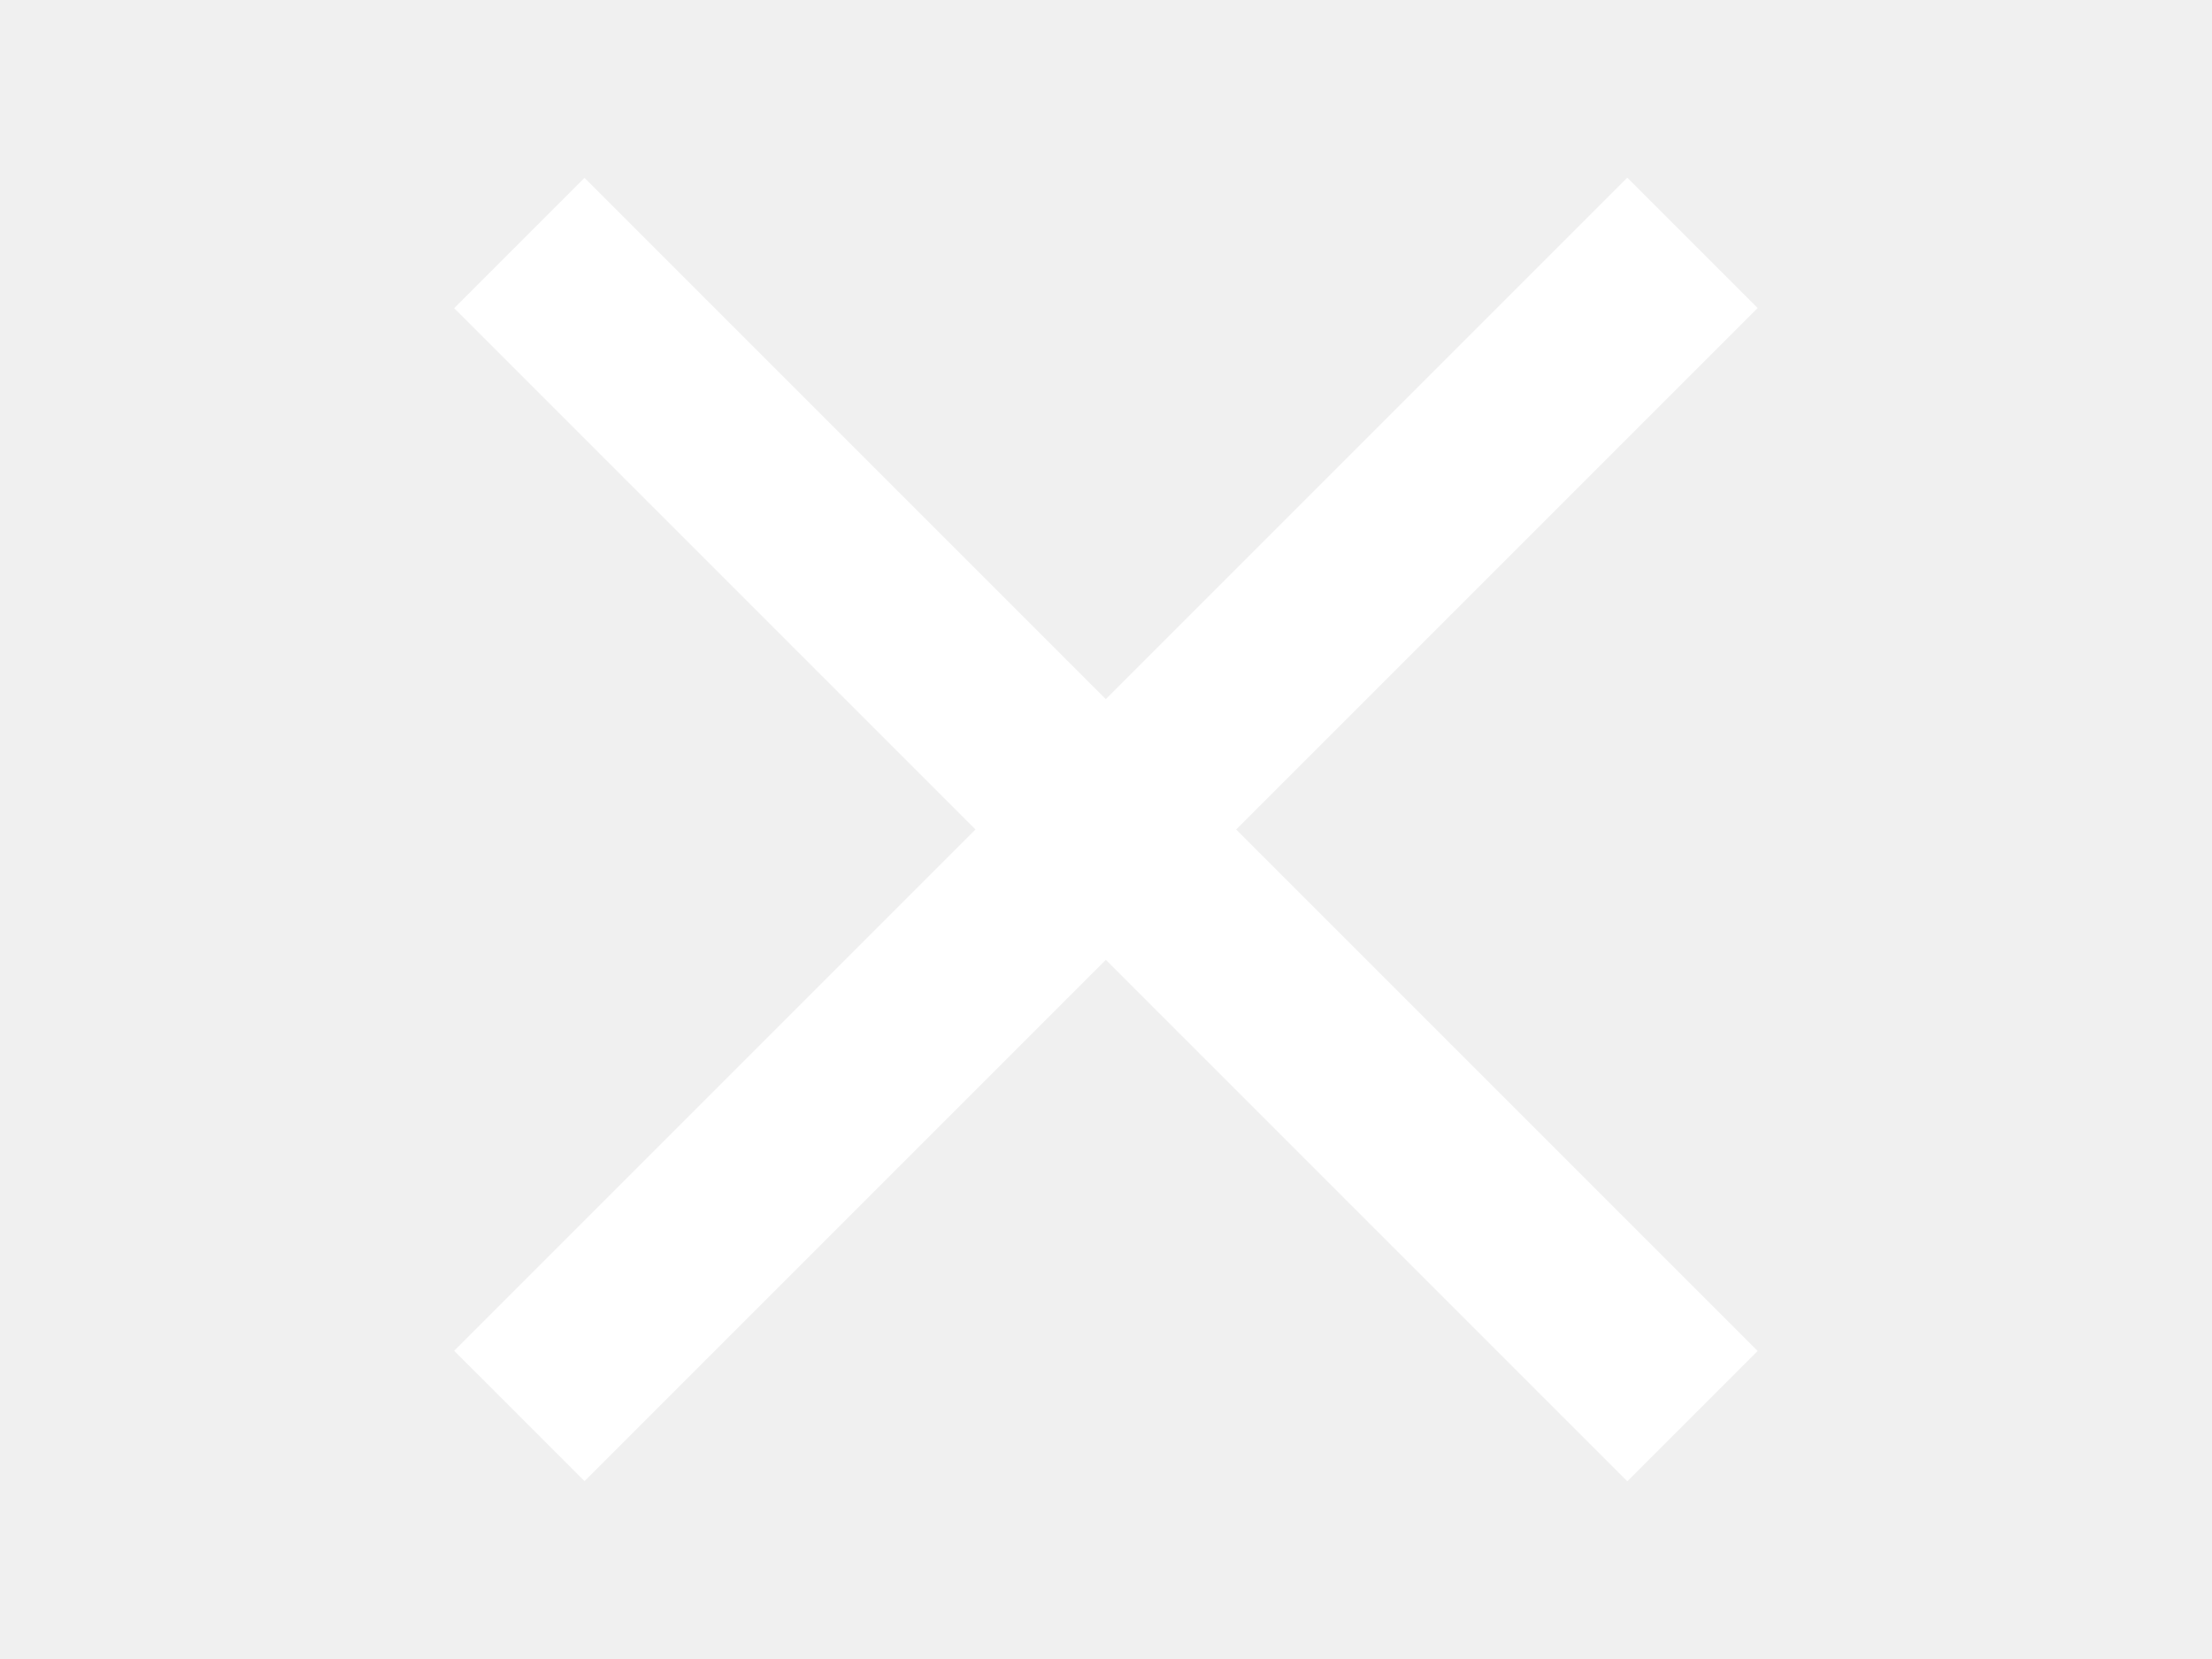
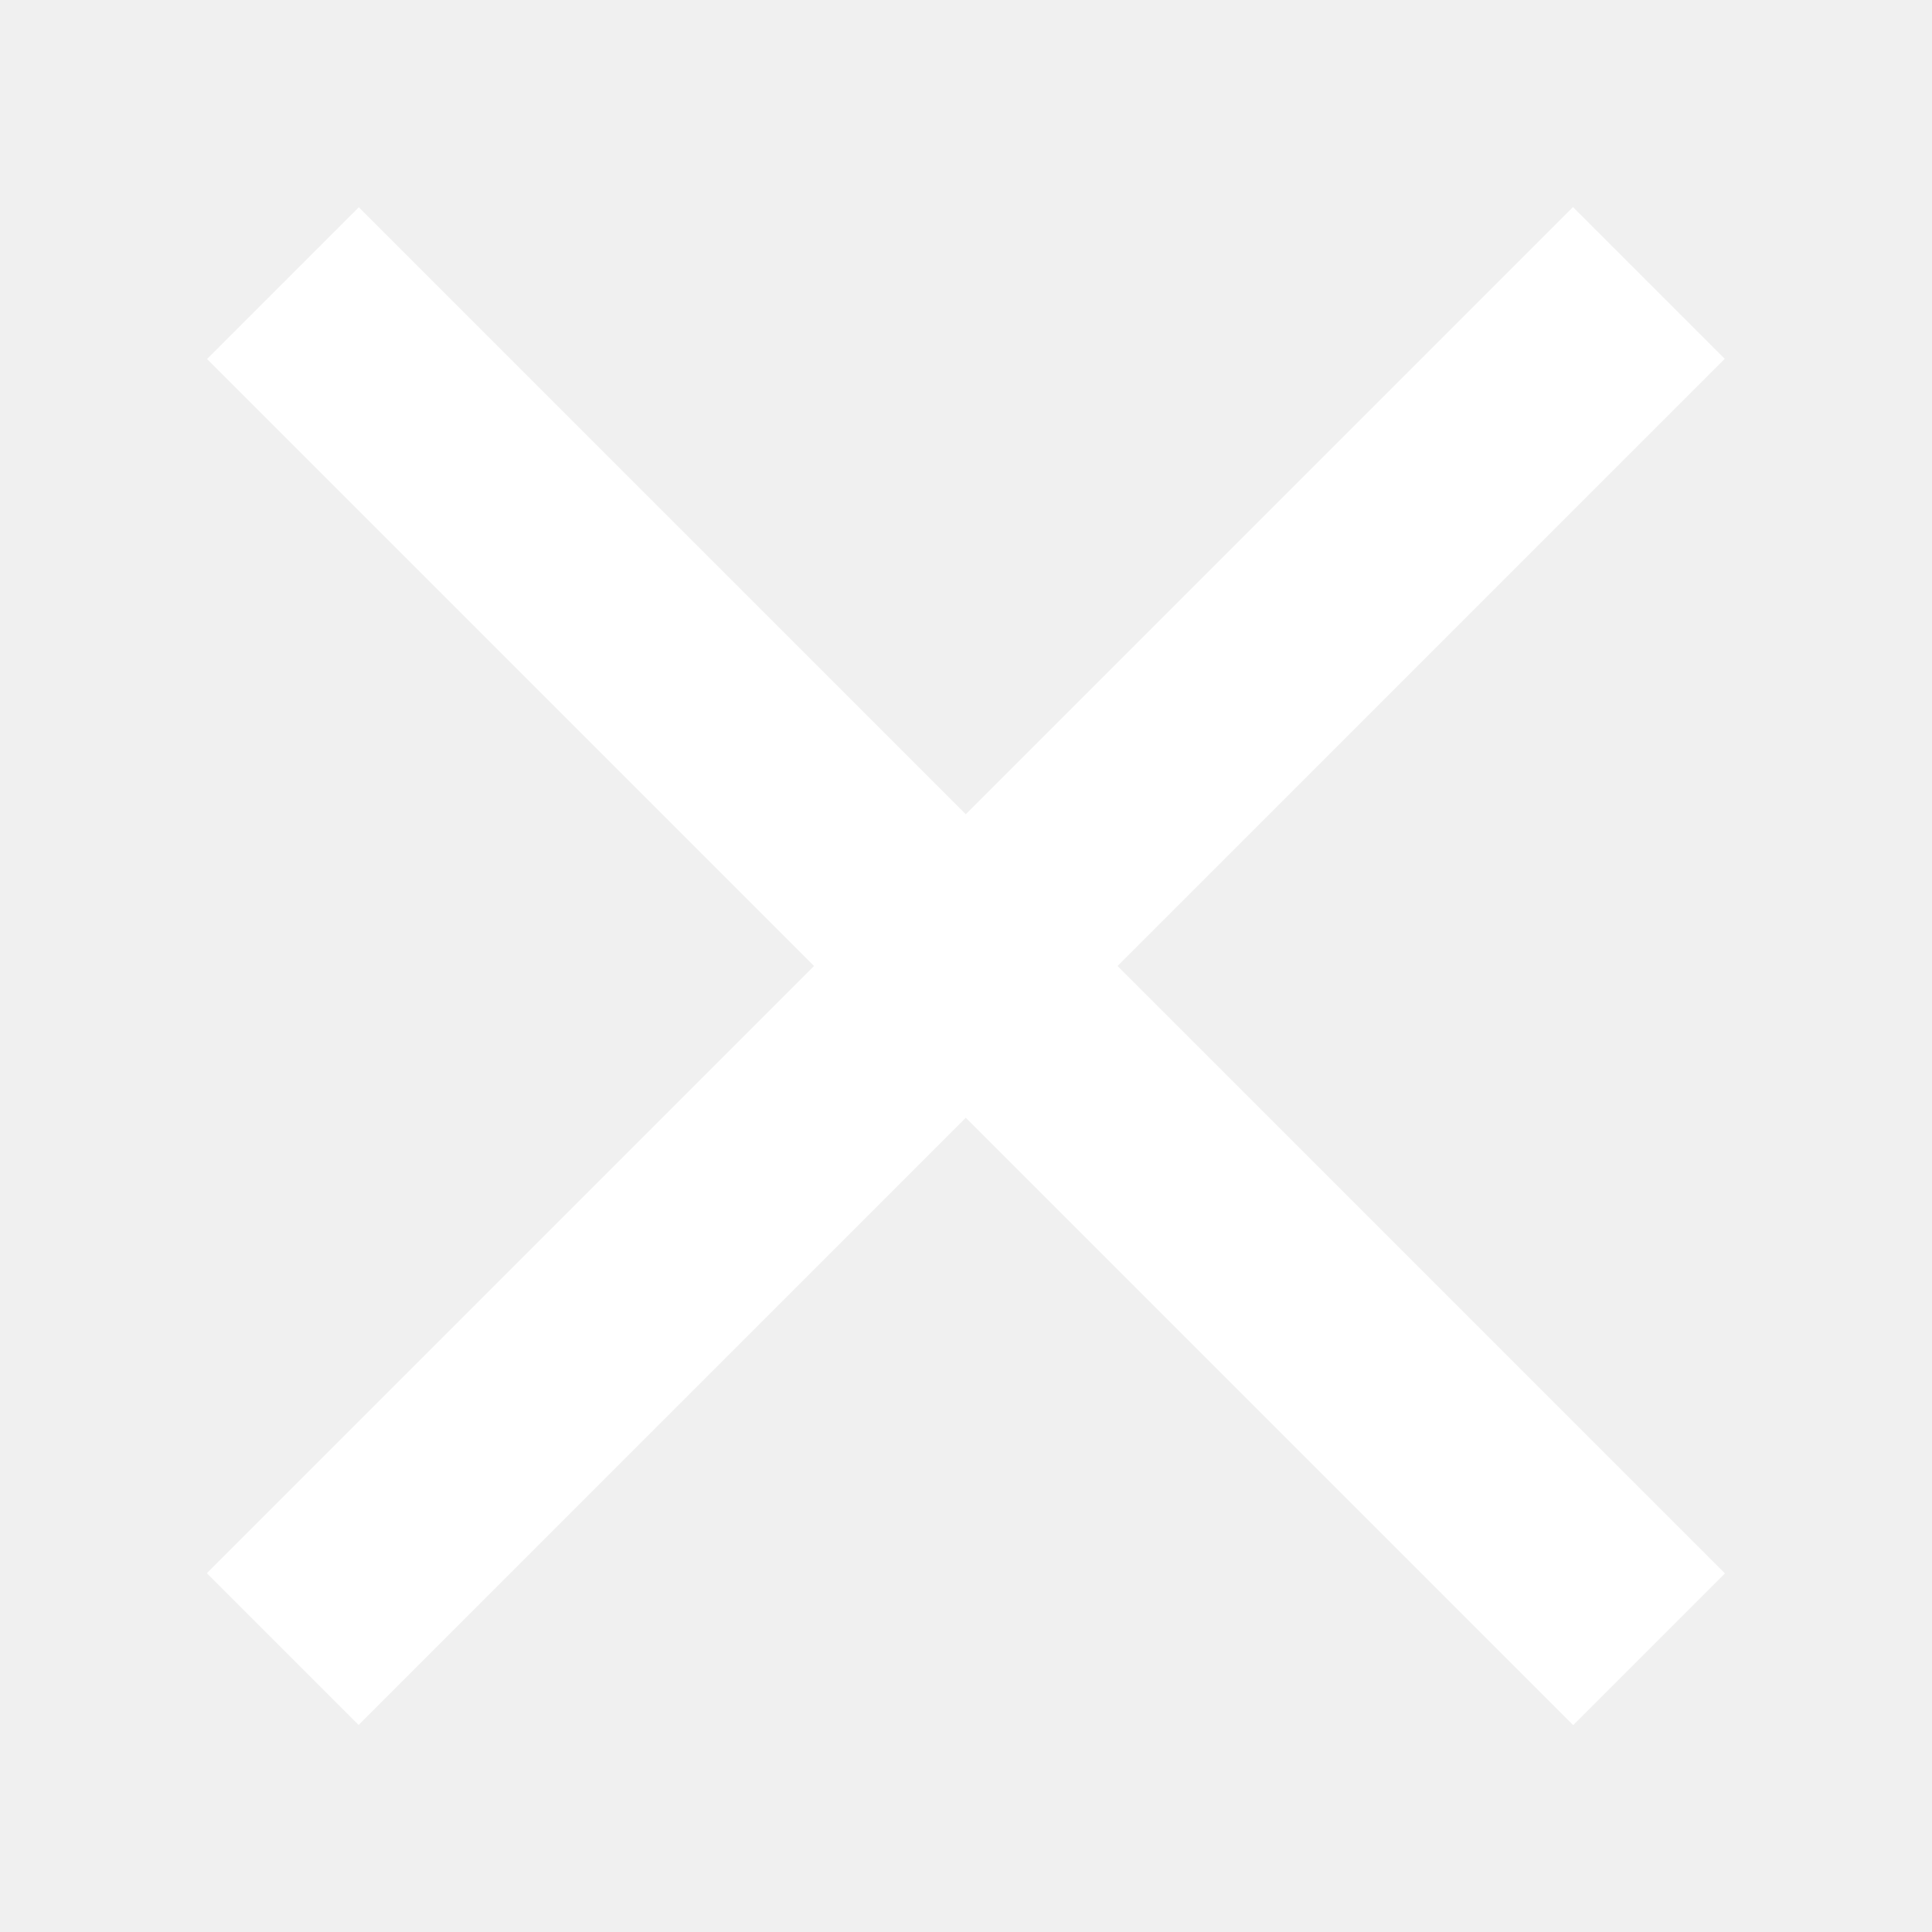
- <svg xmlns="http://www.w3.org/2000/svg" viewBox="0 0 24 18">
-   <path fill="#fff" d="M4.928 14.656L17.656 1.928l1.414 1.414L6.342 16.07z" />
-   <path fill="#fff" d="M17.656 16.072L4.928 3.344 6.342 1.93 19.07 14.658z" />
+ <svg xmlns="http://www.w3.org/2000/svg" viewBox="0 0 18 18">
+   <path fill="#fff" d="M1.927 14.657L14.655 1.929l1.414 1.414L3.341 16.071z" />
+   <path fill="#fff" d="M14.657 16.073L1.929 3.345l1.414-1.414 12.728 12.728z" />
</svg>
